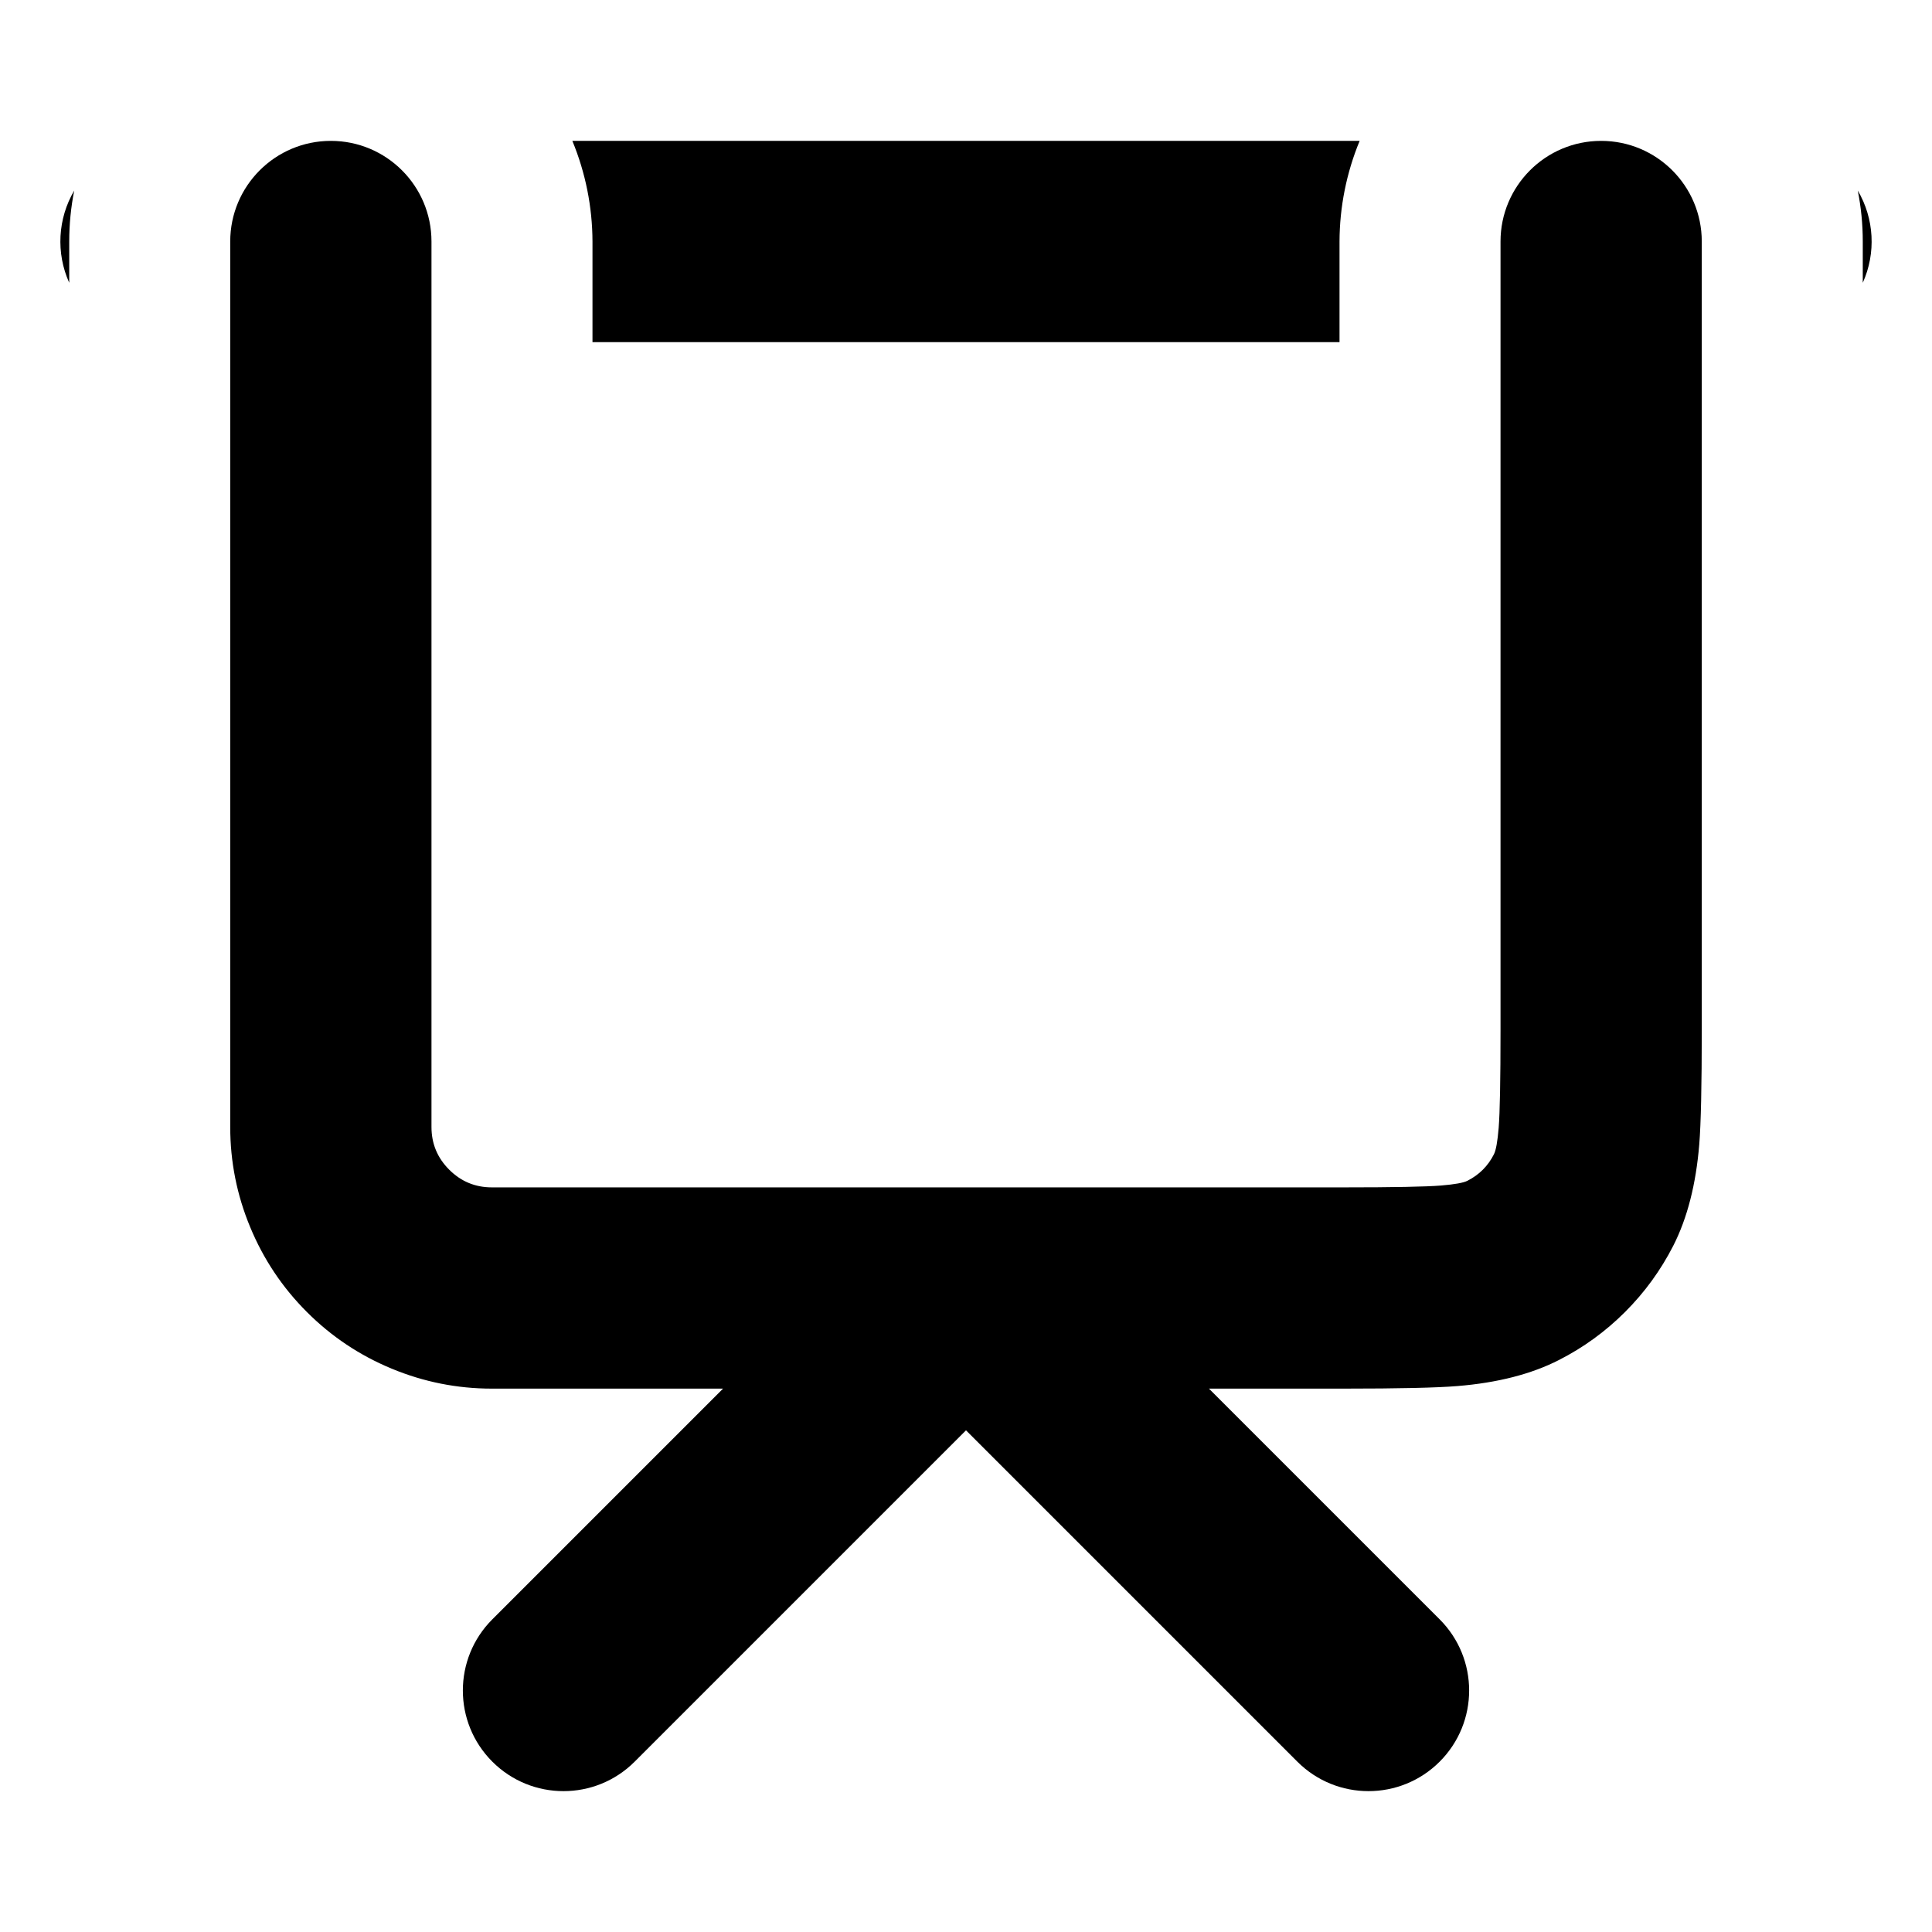
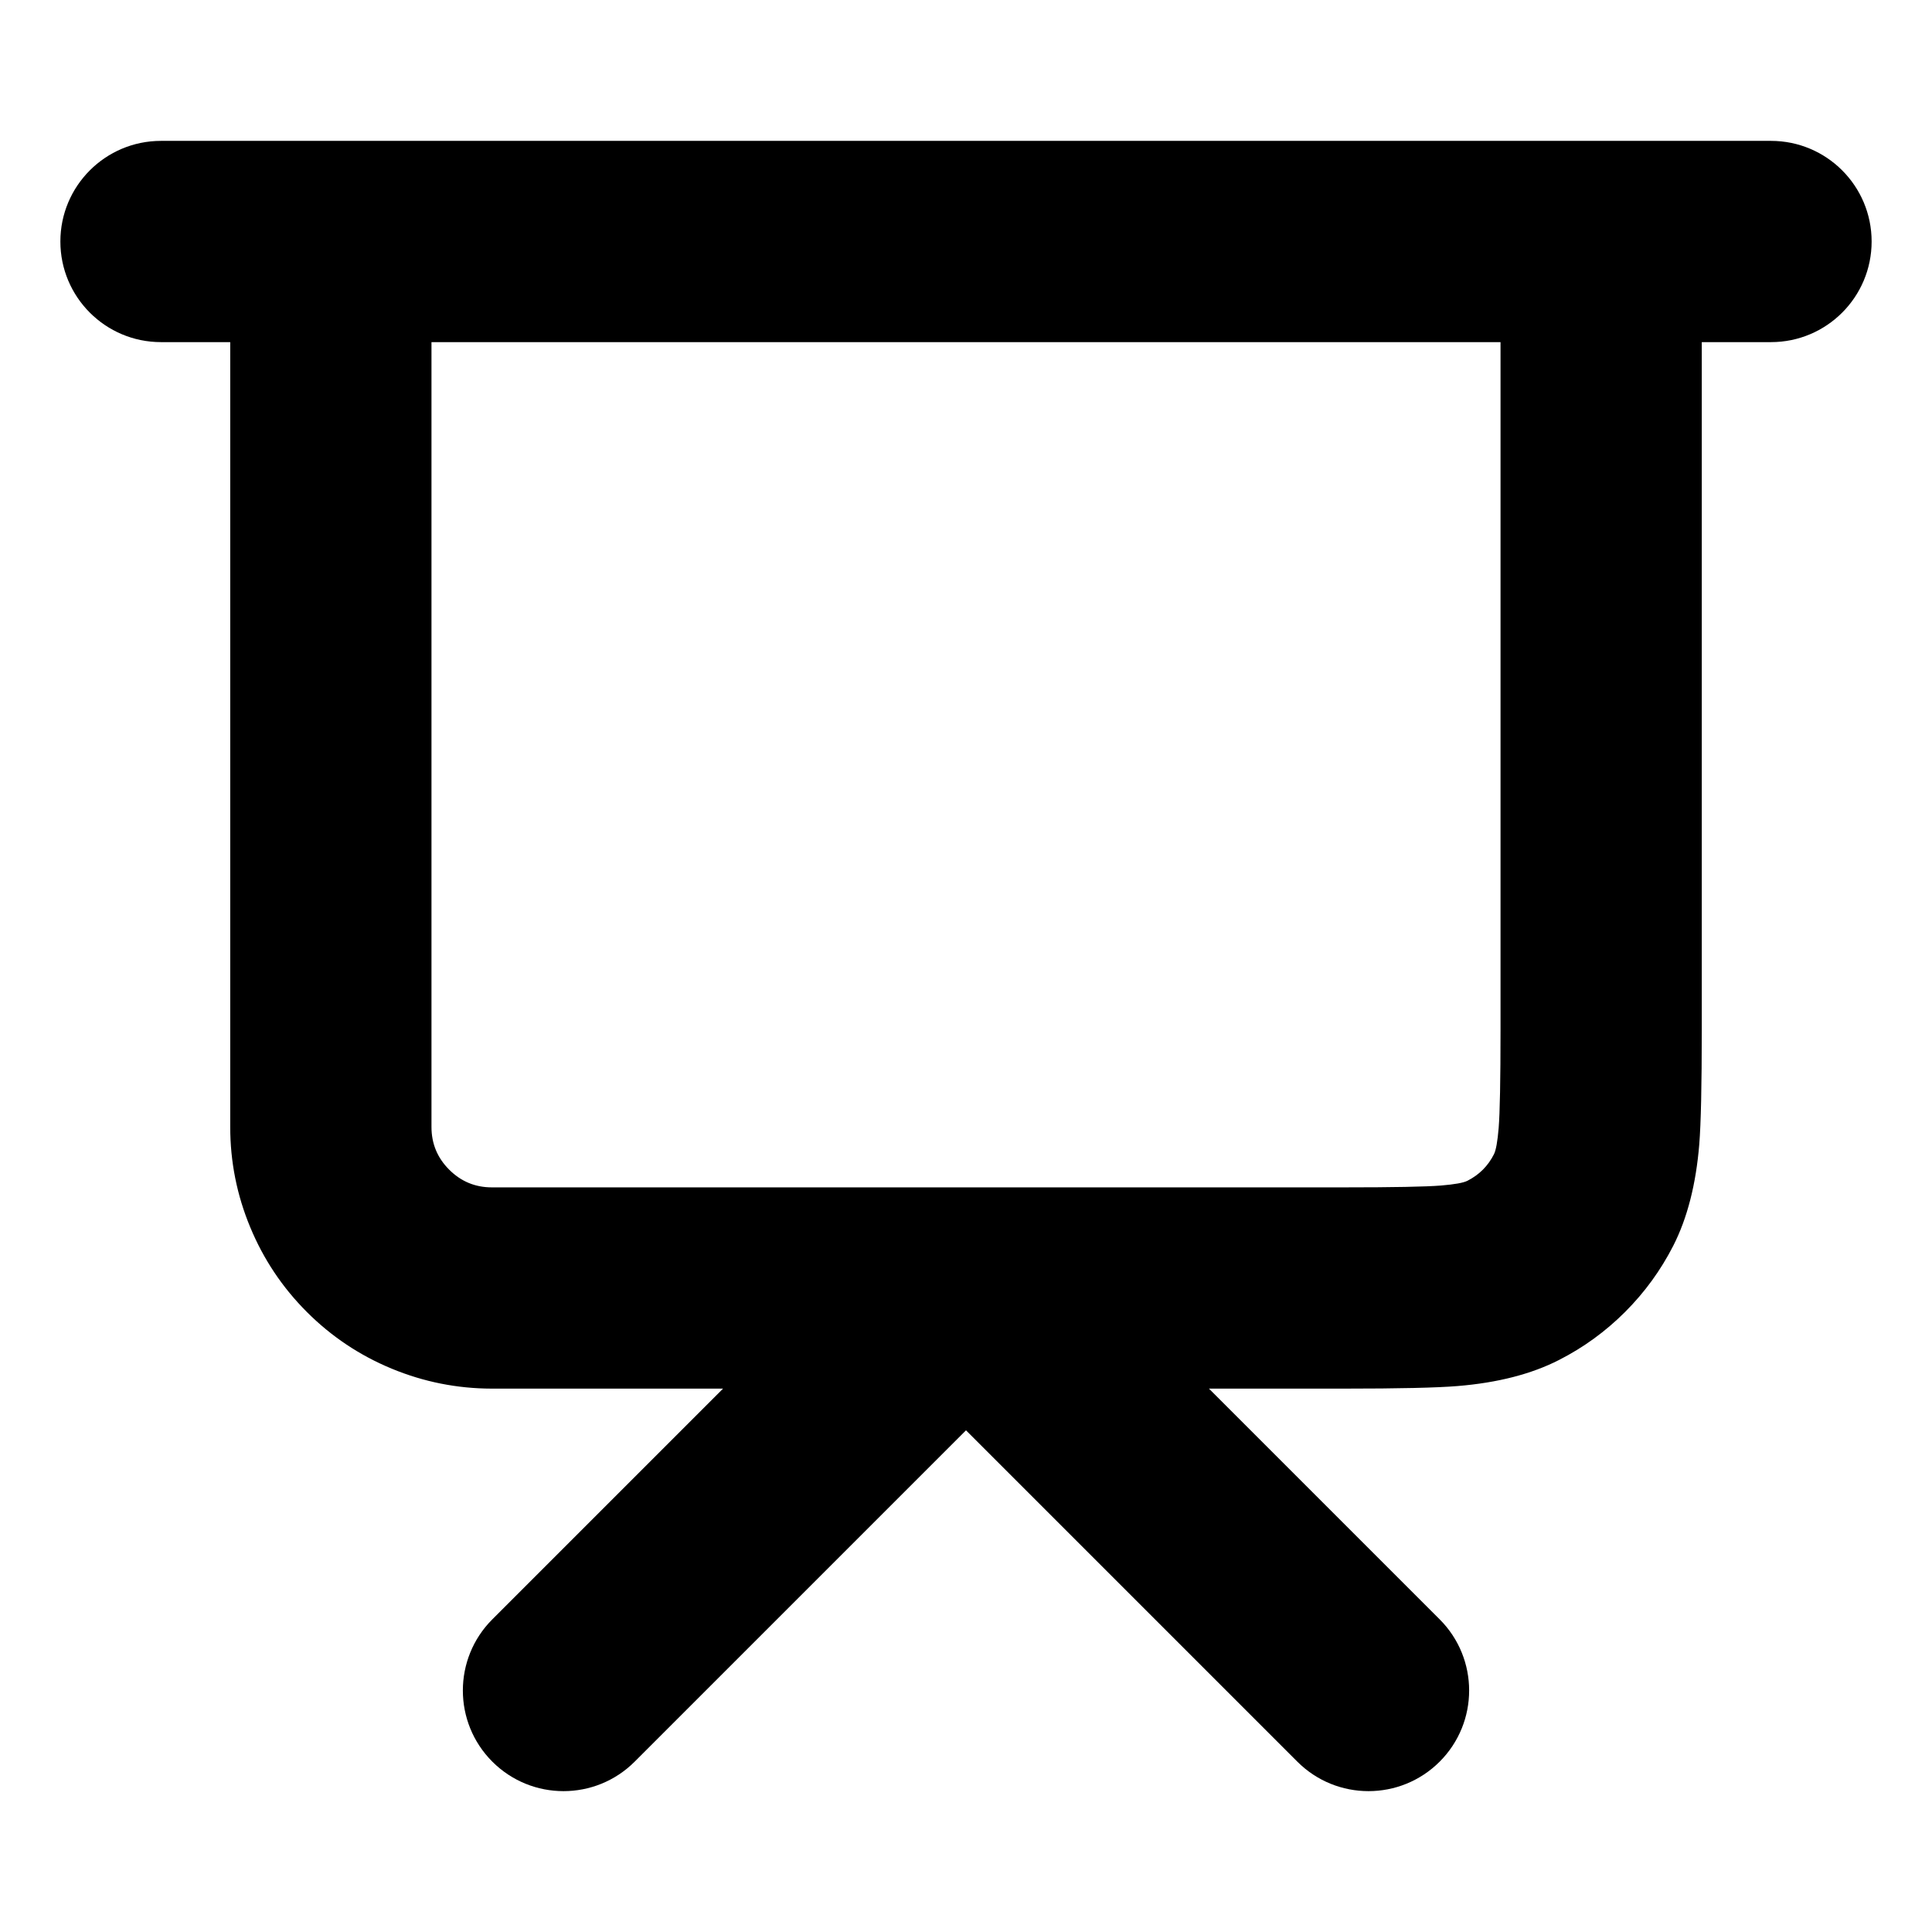
<svg xmlns="http://www.w3.org/2000/svg" width="24" height="24" viewBox="0 0 24 24" fill="currentColor" fill-rule="evenodd">
-   <path d="M5.36 3v11q0 .31.22.53t.53.22h10.58q.929 0 1.211-.023.254-.021.328-.059.219-.111.329-.329.038-.074.059-.328.023-.283.023-1.212V3a1.25 1.25 0 0 1 2.5 0v9.799q0 1.031-.031 1.415-.061.746-.323 1.261-.234.458-.598.822t-.821.597q-.514.263-1.261.324-.385.032-1.416.032h-1.672l2.866 2.866a1.25 1.25 0 0 1-1.768 1.768L12 17.768l-4.116 4.116a1.25 1.25 0 0 1-1.768 0 1.25 1.25 0 0 1 0-1.768l2.866-2.866H6.11q-.646 0-1.244-.248-.597-.247-1.054-.704t-.704-1.054Q2.86 14.647 2.86 14V3a1.25 1.25 0 0 1 2.5 0m11.28 1.25H7.36V3a3.3 3.3 0 0 0-.25-1.25h9.78A3.3 3.3 0 0 0 16.64 3zM.86 3q0-.32.062-.633A1.25 1.25 0 0 0 .86 3.513zm22.28 0q0-.32-.062-.633a1.25 1.25 0 0 1 .062 1.146z" />
+   <path d="M22 1.75H2a1.25 1.25 0 0 0 0 2.5h.86V14q0 .647.248 1.244.247.597.704 1.054t1.054.704 1.244.248h2.872l-2.866 2.866a1.25 1.25 0 0 0 1.768 1.768L12 17.768l4.116 4.116a1.25 1.25 0 0 0 1.768-1.768l-2.866-2.866h1.672q1.031 0 1.416-.032.747-.061 1.261-.324.457-.233.821-.597t.598-.822q.262-.515.323-1.261.031-.384.031-1.415V4.25H22a1.25 1.25 0 0 0 0-2.5m-5.31 13H6.11q-.31 0-.53-.22T5.36 14V4.25h13.28v8.549q0 .929-.023 1.212-.021.254-.059.328-.11.218-.329.329-.074.038-.328.059-.282.023-1.211.023" />
</svg>
